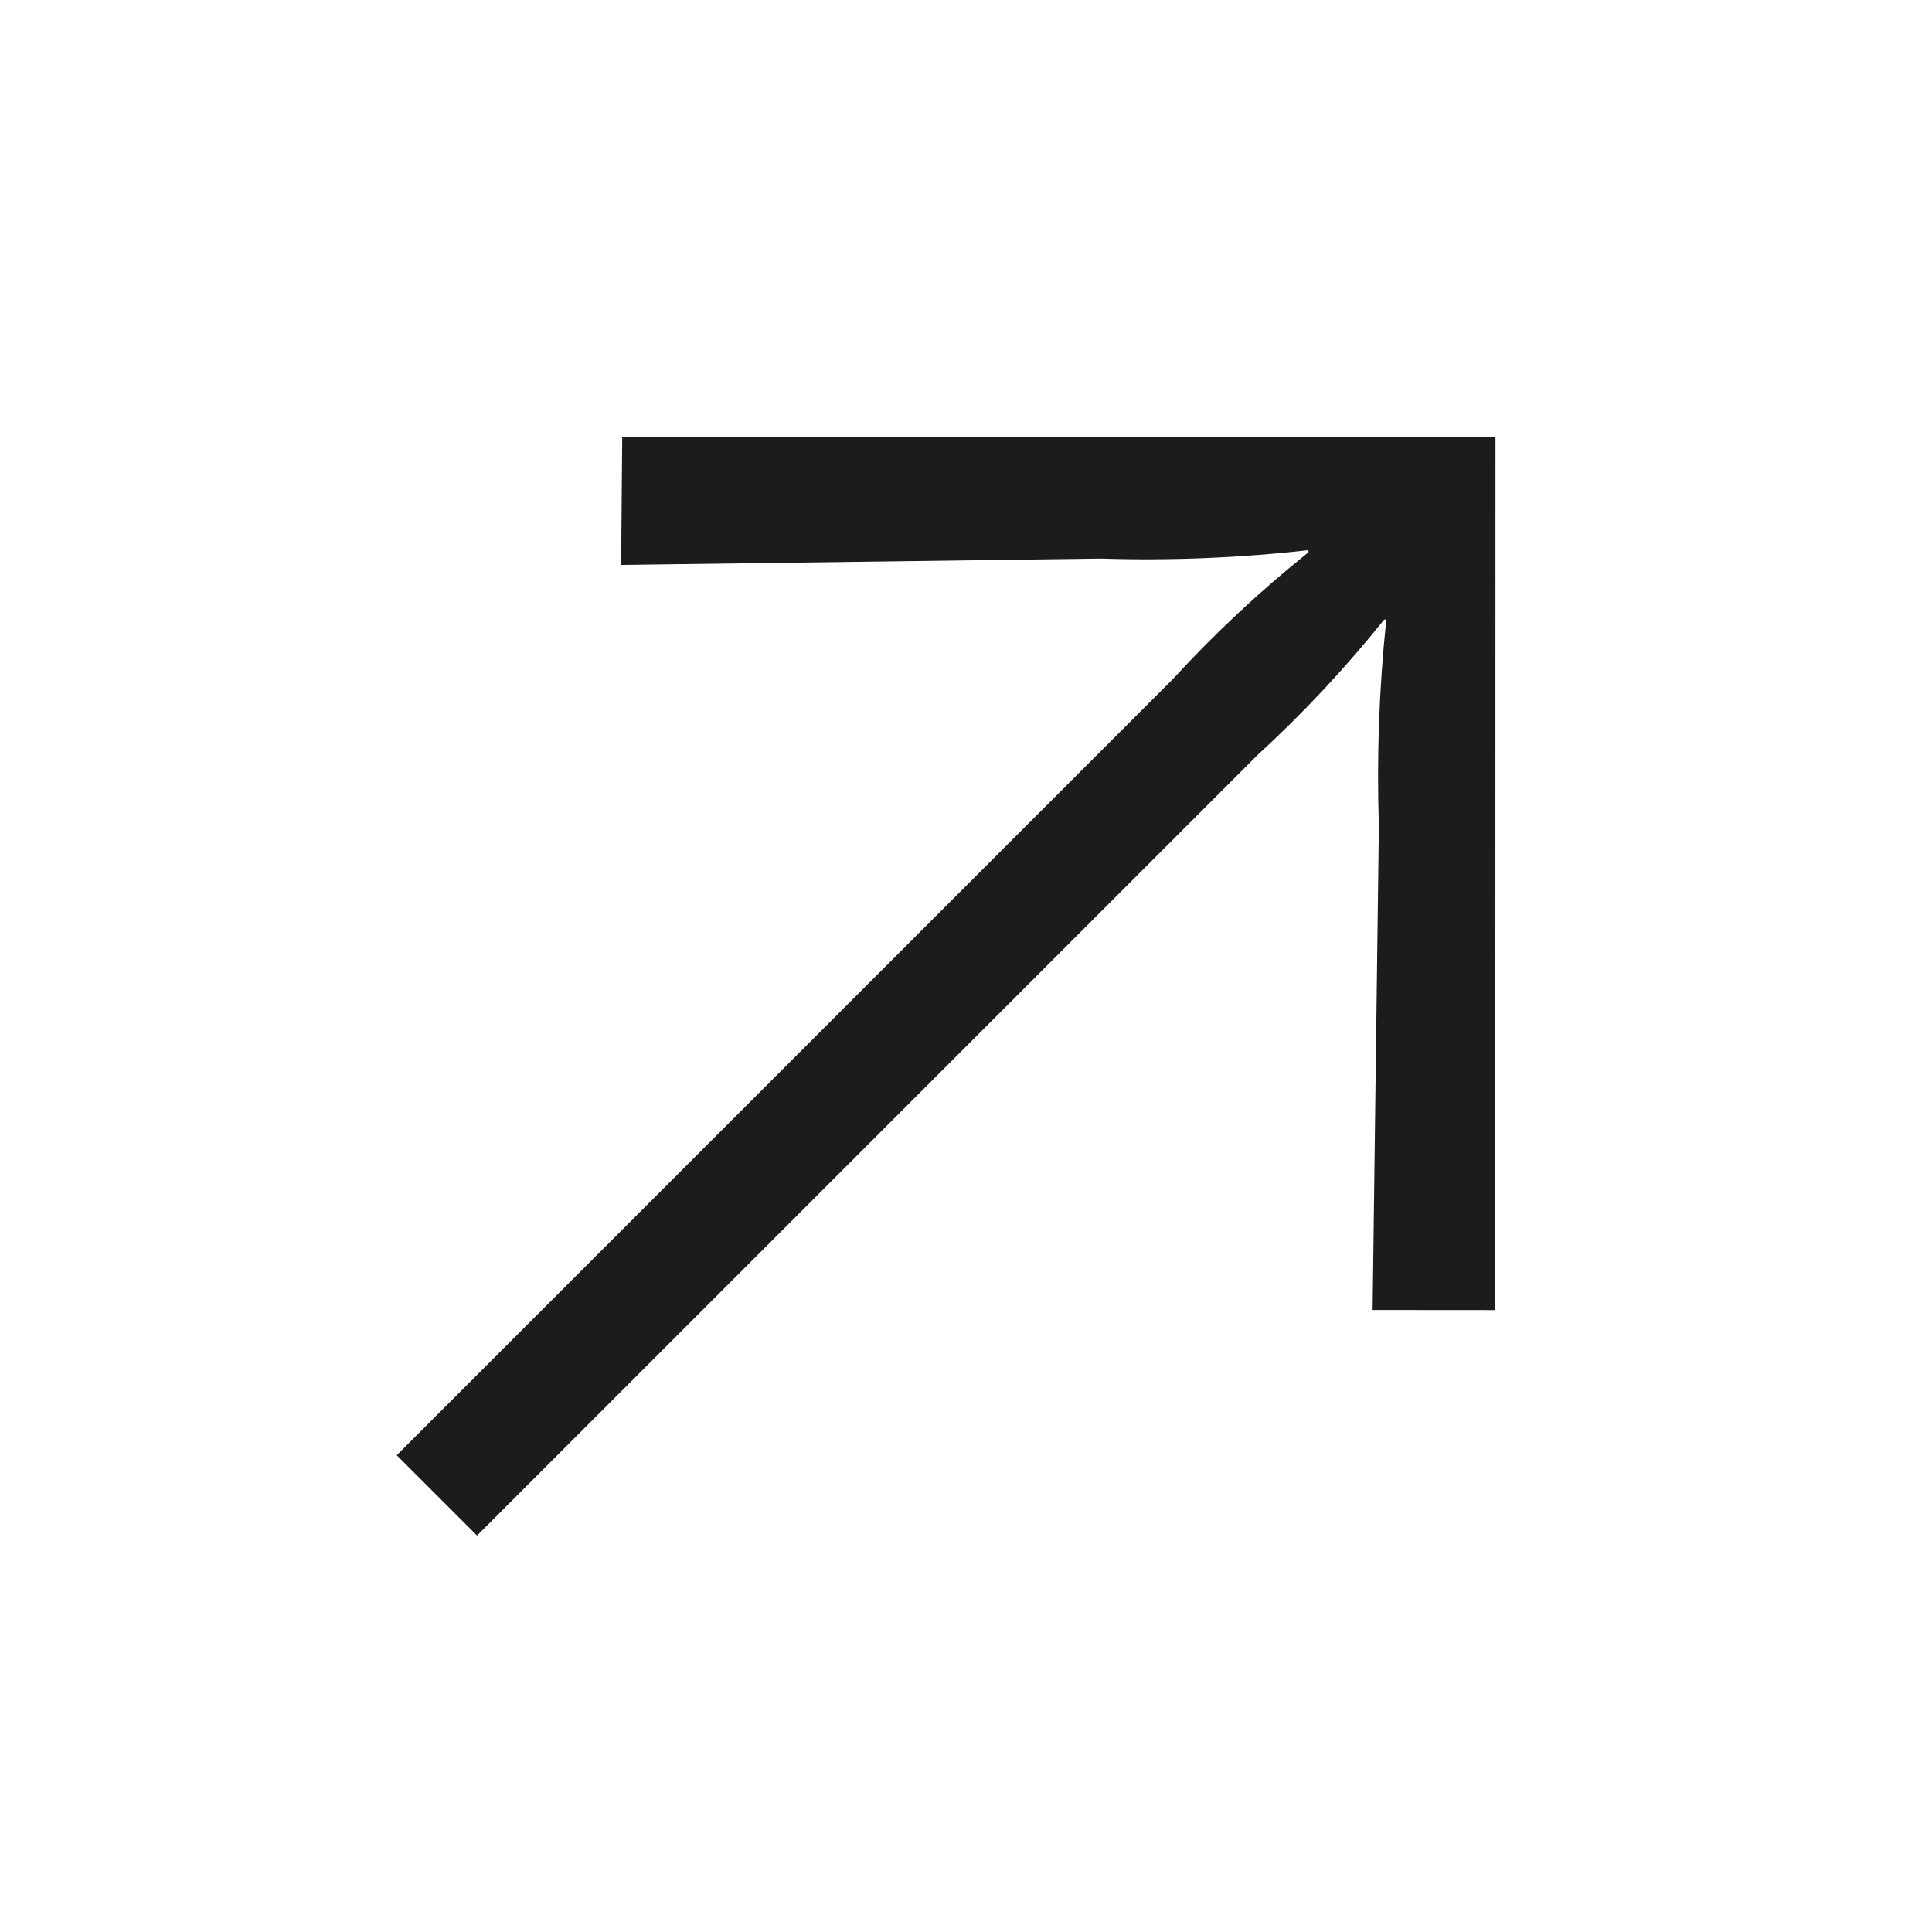
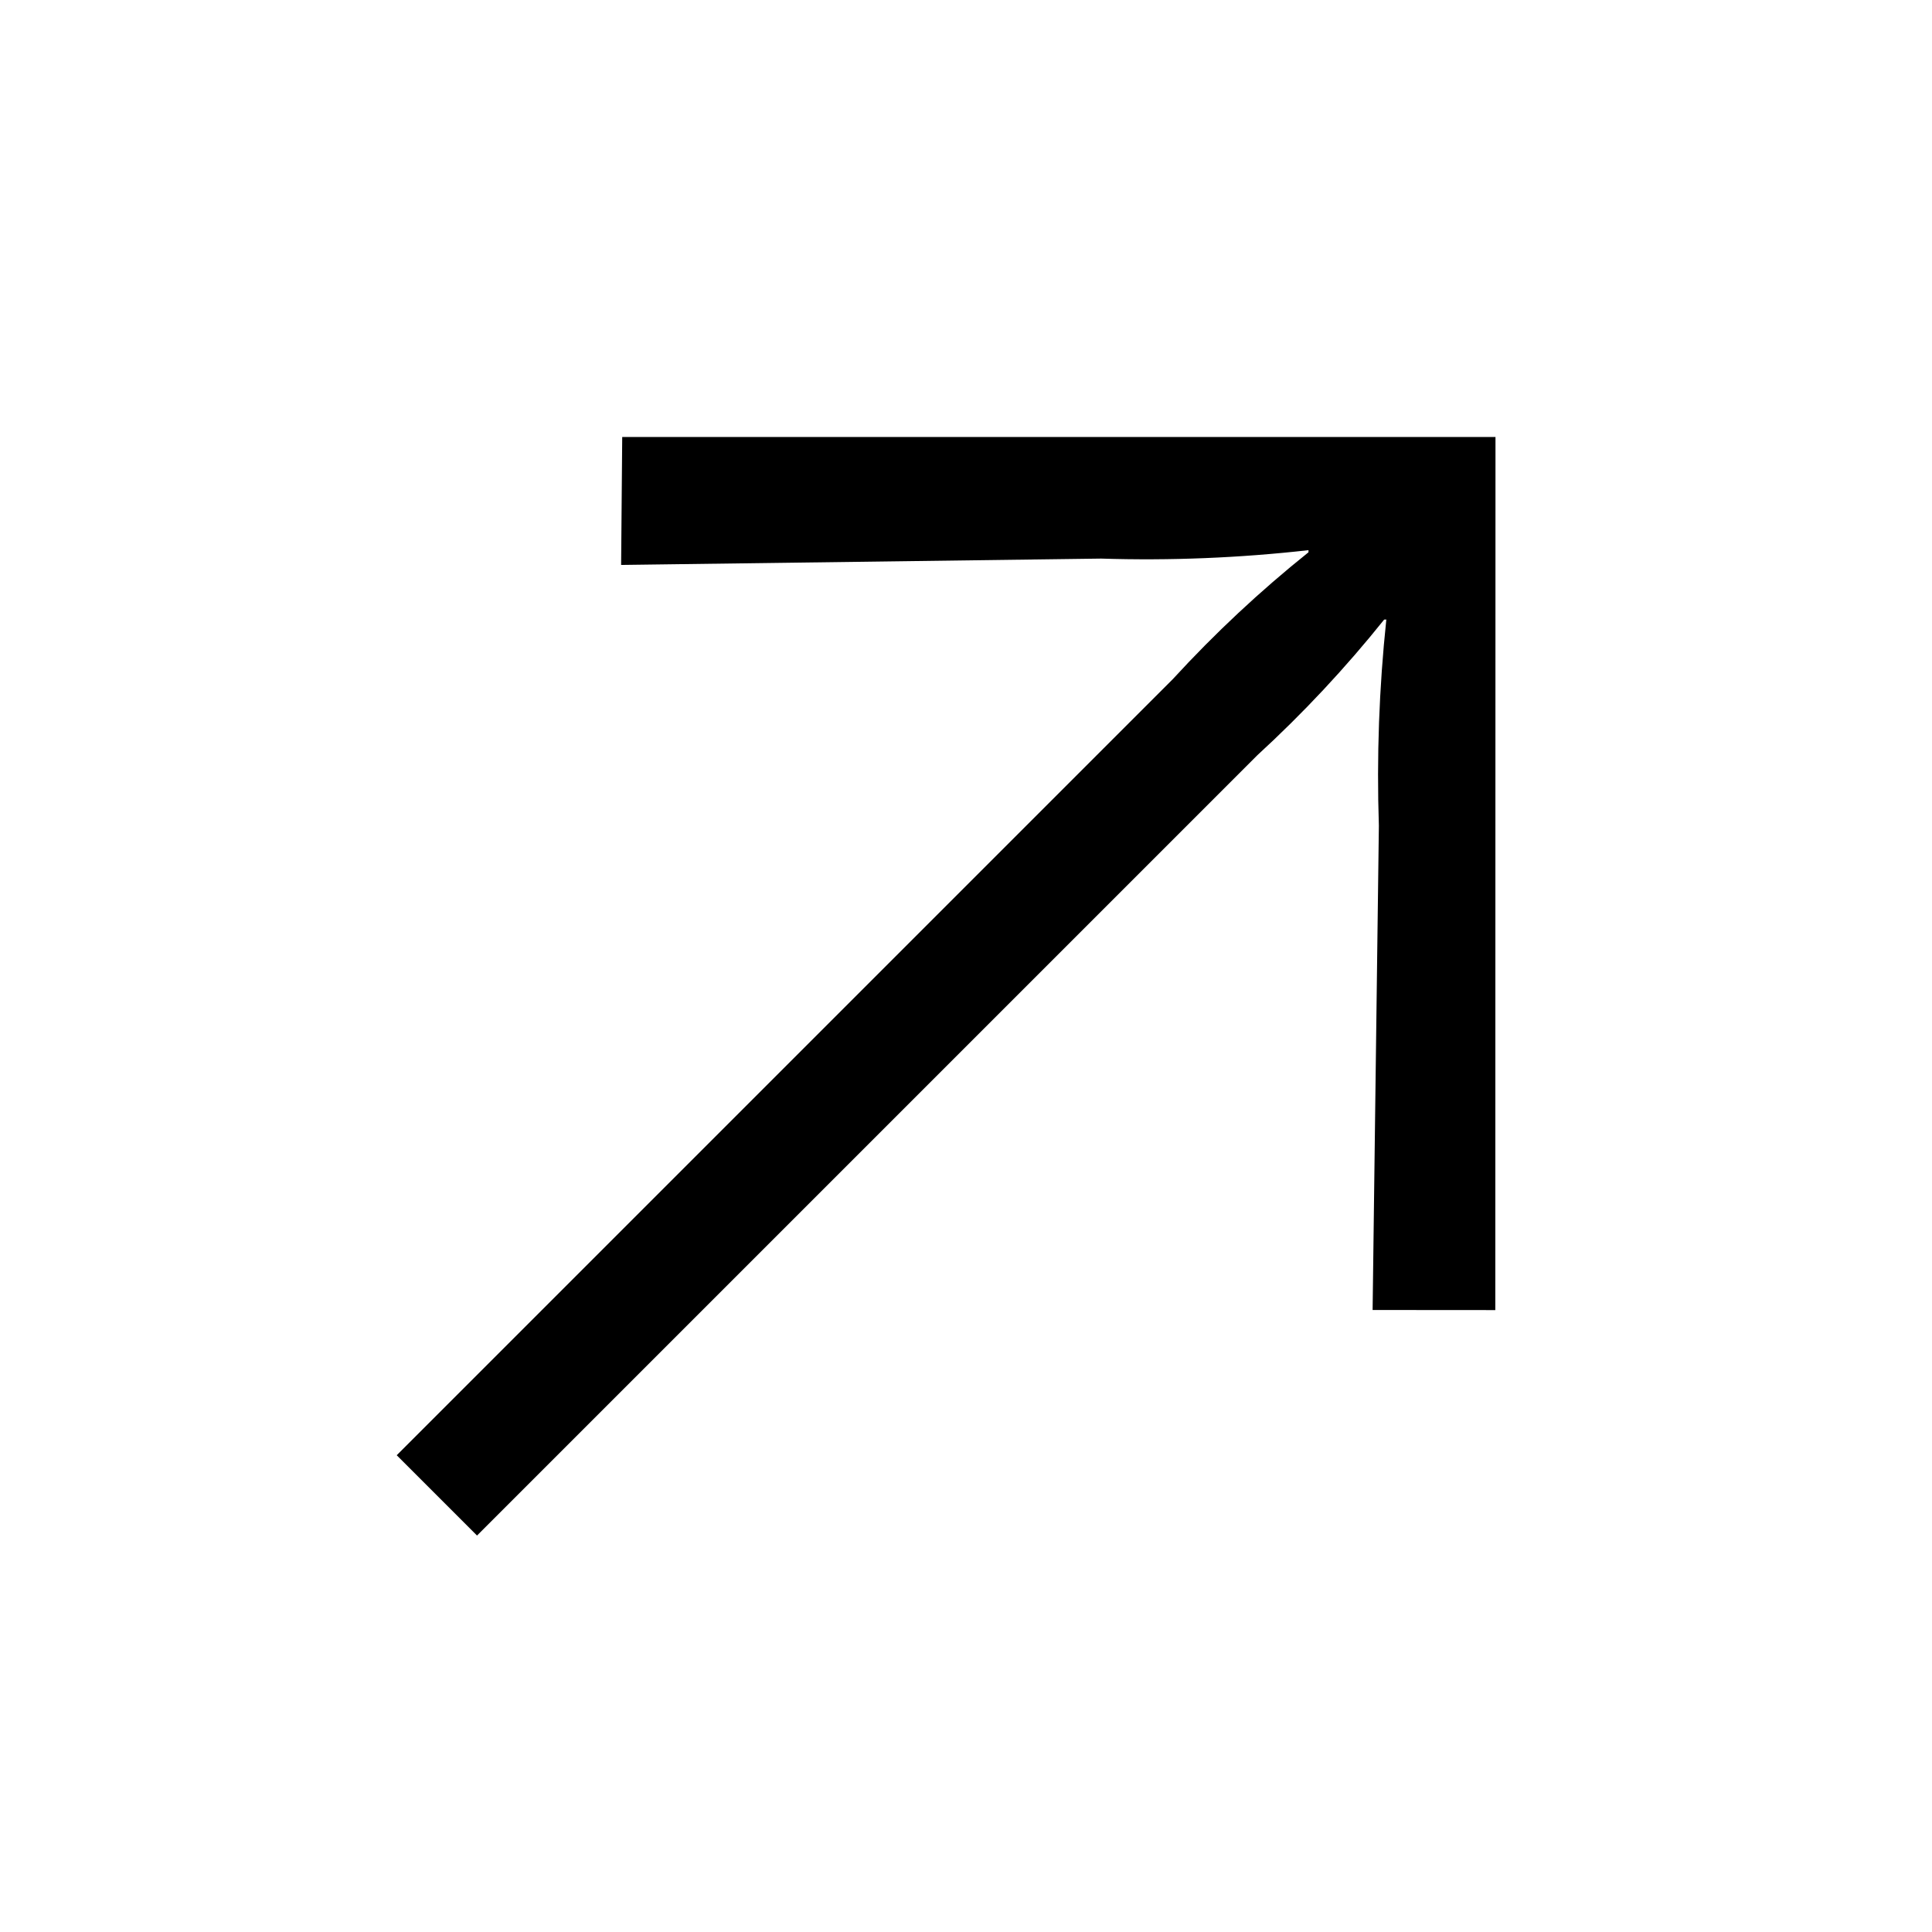
- <svg xmlns="http://www.w3.org/2000/svg" width="30.975" height="30.975" viewBox="0 0 30.975 30.975">
-   <defs>
-     <clipPath id="clip-path">
-       <rect width="30.975" height="30.975" fill="none" />
-     </clipPath>
-   </defs>
-   <g id="icon_aowwow-right-up" data-name="icon/aowwow-right-up" clip-path="url(#clip-path)">
-     <rect id="Rechteck_1224" data-name="Rechteck 1224" width="24" height="24" transform="translate(3.585 3.487)" fill="rgba(255,255,255,0)" />
-     <path id="Pfad_23745" data-name="Pfad 23745" d="M9741-2791.9l1.392-1.39,5.419,5.561a23.919,23.919,0,0,1,2.253,2.422l.024-.025a19.414,19.414,0,0,1-.1-2.973V-2806h1.821v17.6a19.418,19.418,0,0,1-.1,2.973l.024.024a23.124,23.124,0,0,1,2.255-2.446l5.37-5.514,1.438,1.463-9.9,9.9Z" transform="translate(8886.072 4934.76) rotate(-135)" fill="#1c1c1b" />
-   </g>
+ <svg xmlns="http://www.w3.org/2000/svg" width="30.975" height="30.975" viewBox="0 0 30.975 30.975" class="fill-current">
+   <path id="Pfad_23745" data-name="Pfad 23745" d="M9741-2791.9l1.392-1.39,5.419,5.561a23.919,23.919,0,0,1,2.253,2.422l.024-.025a19.414,19.414,0,0,1-.1-2.973V-2806h1.821v17.6a19.418,19.418,0,0,1-.1,2.973l.024.024a23.124,23.124,0,0,1,2.255-2.446l5.37-5.514,1.438,1.463-9.9,9.9Z" transform="translate(8886.072 4934.76) rotate(-135)" />
</svg>
